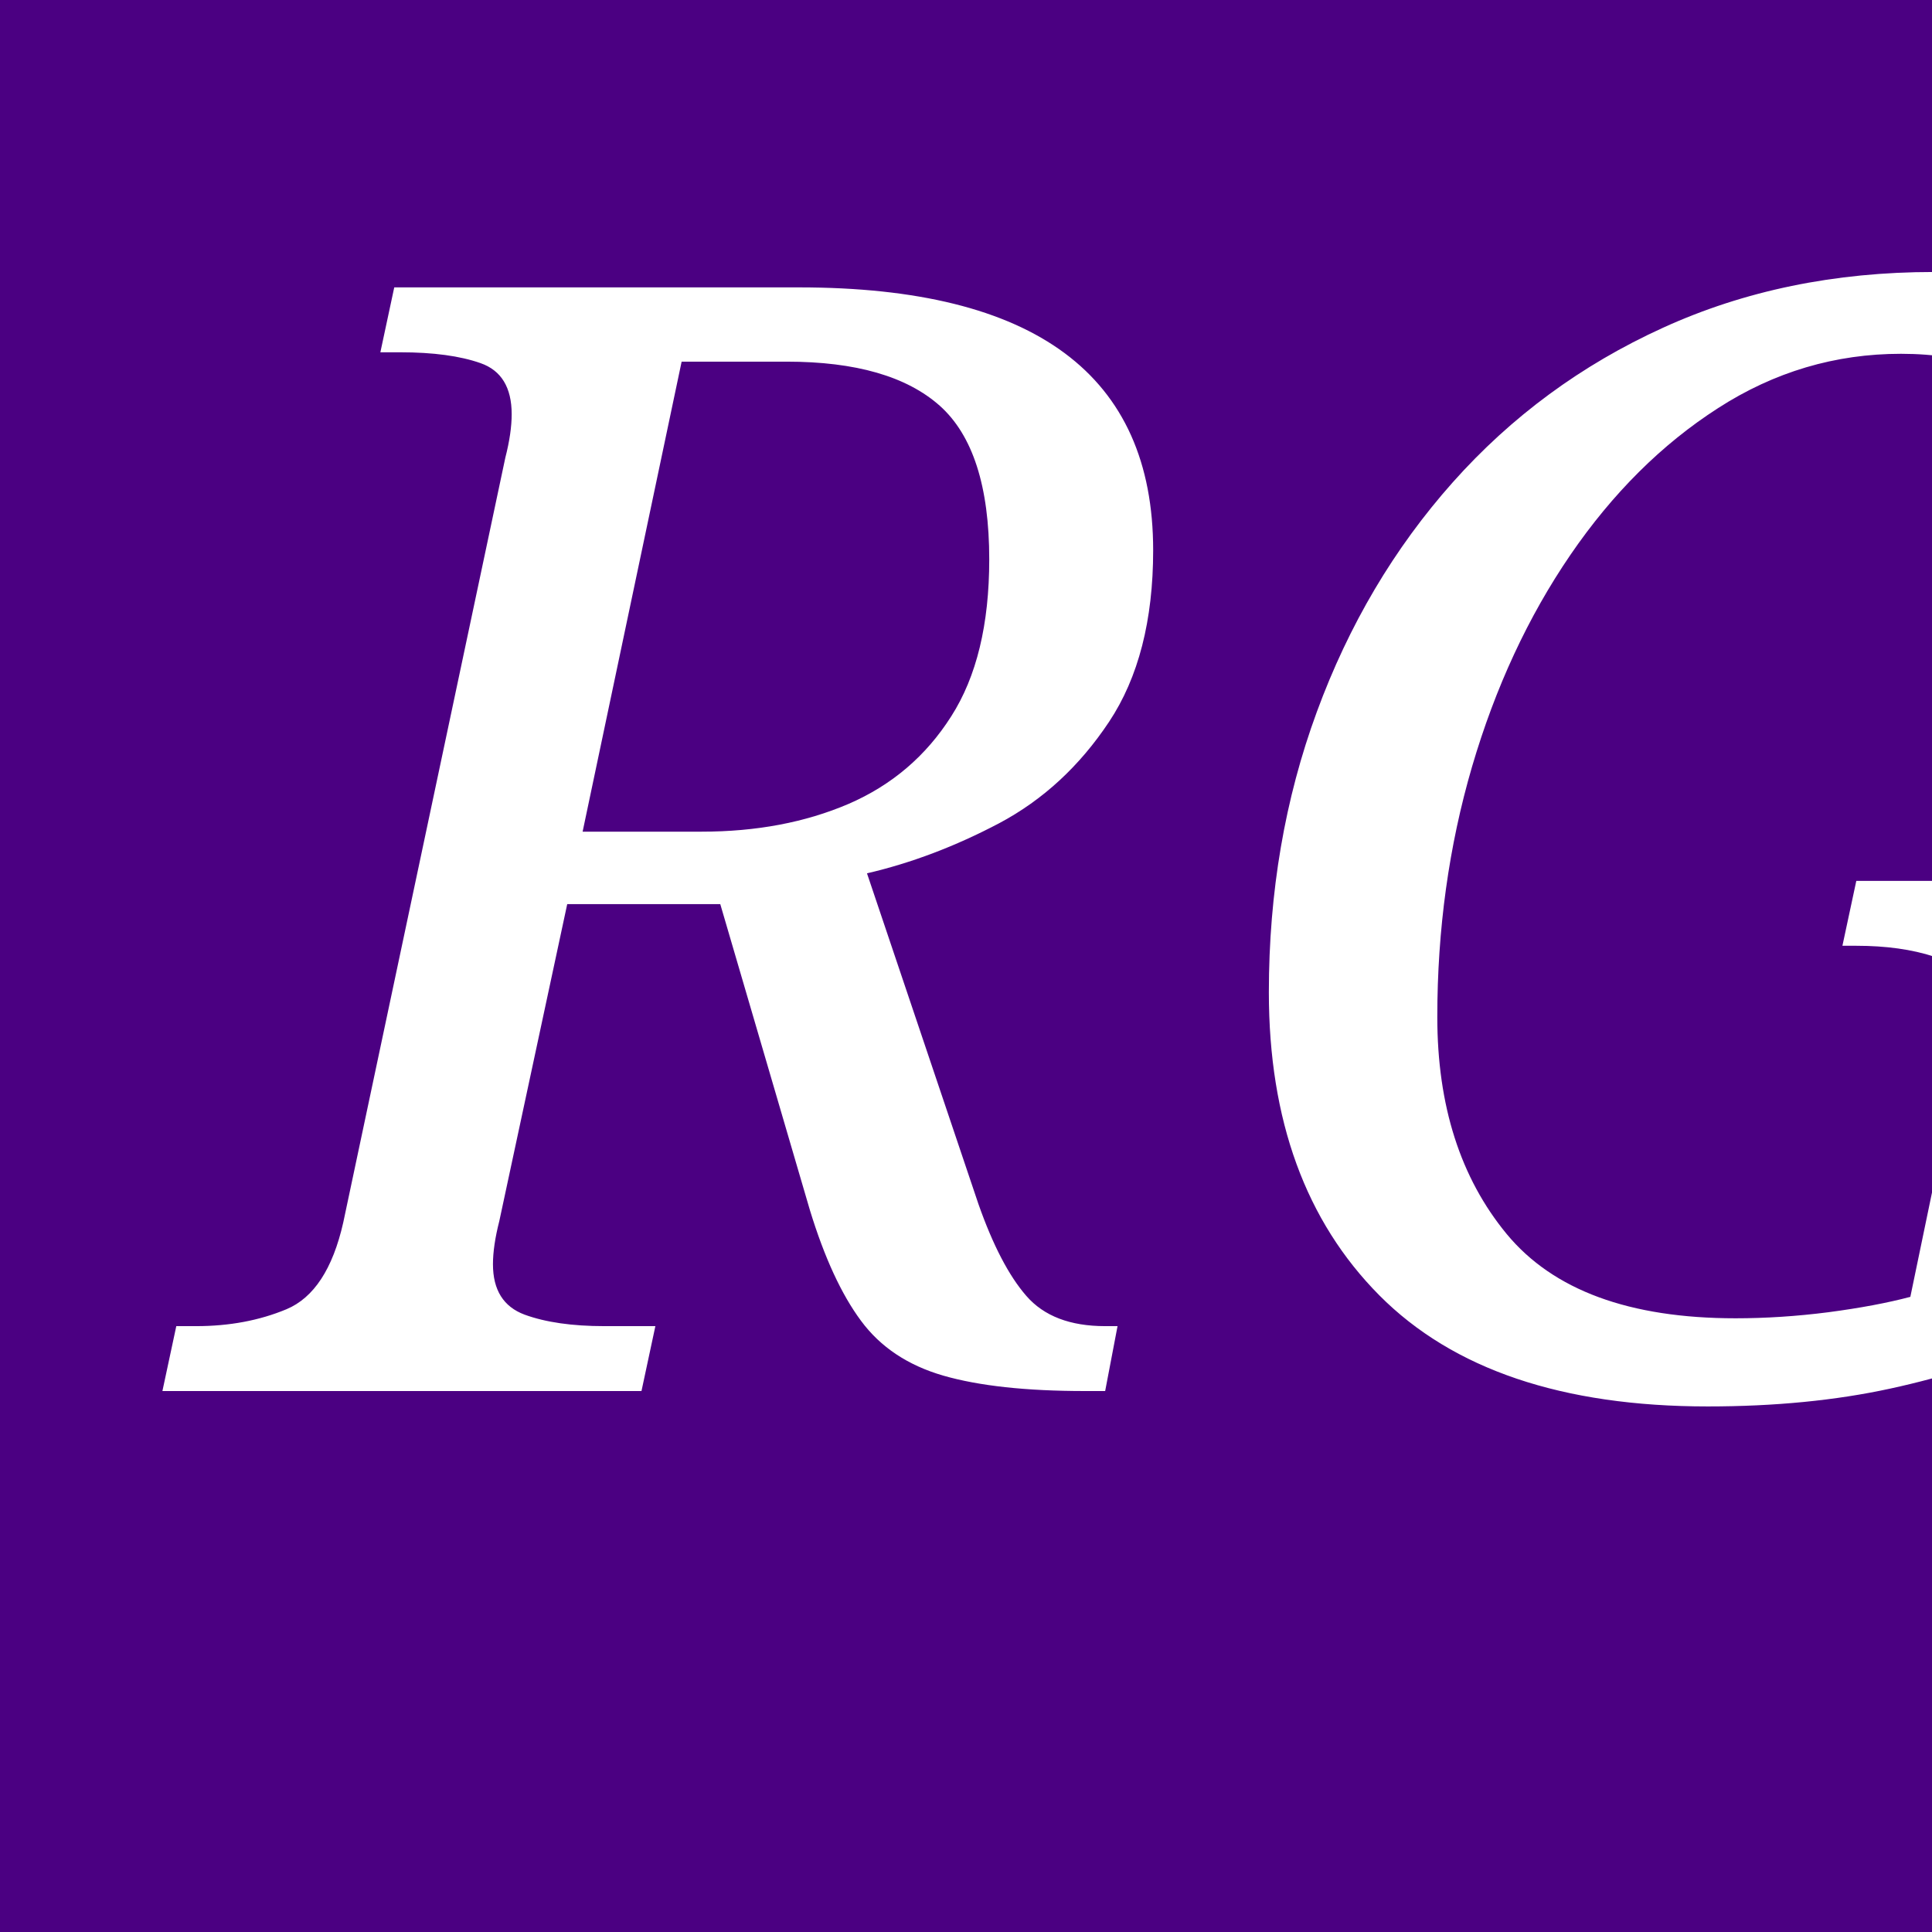
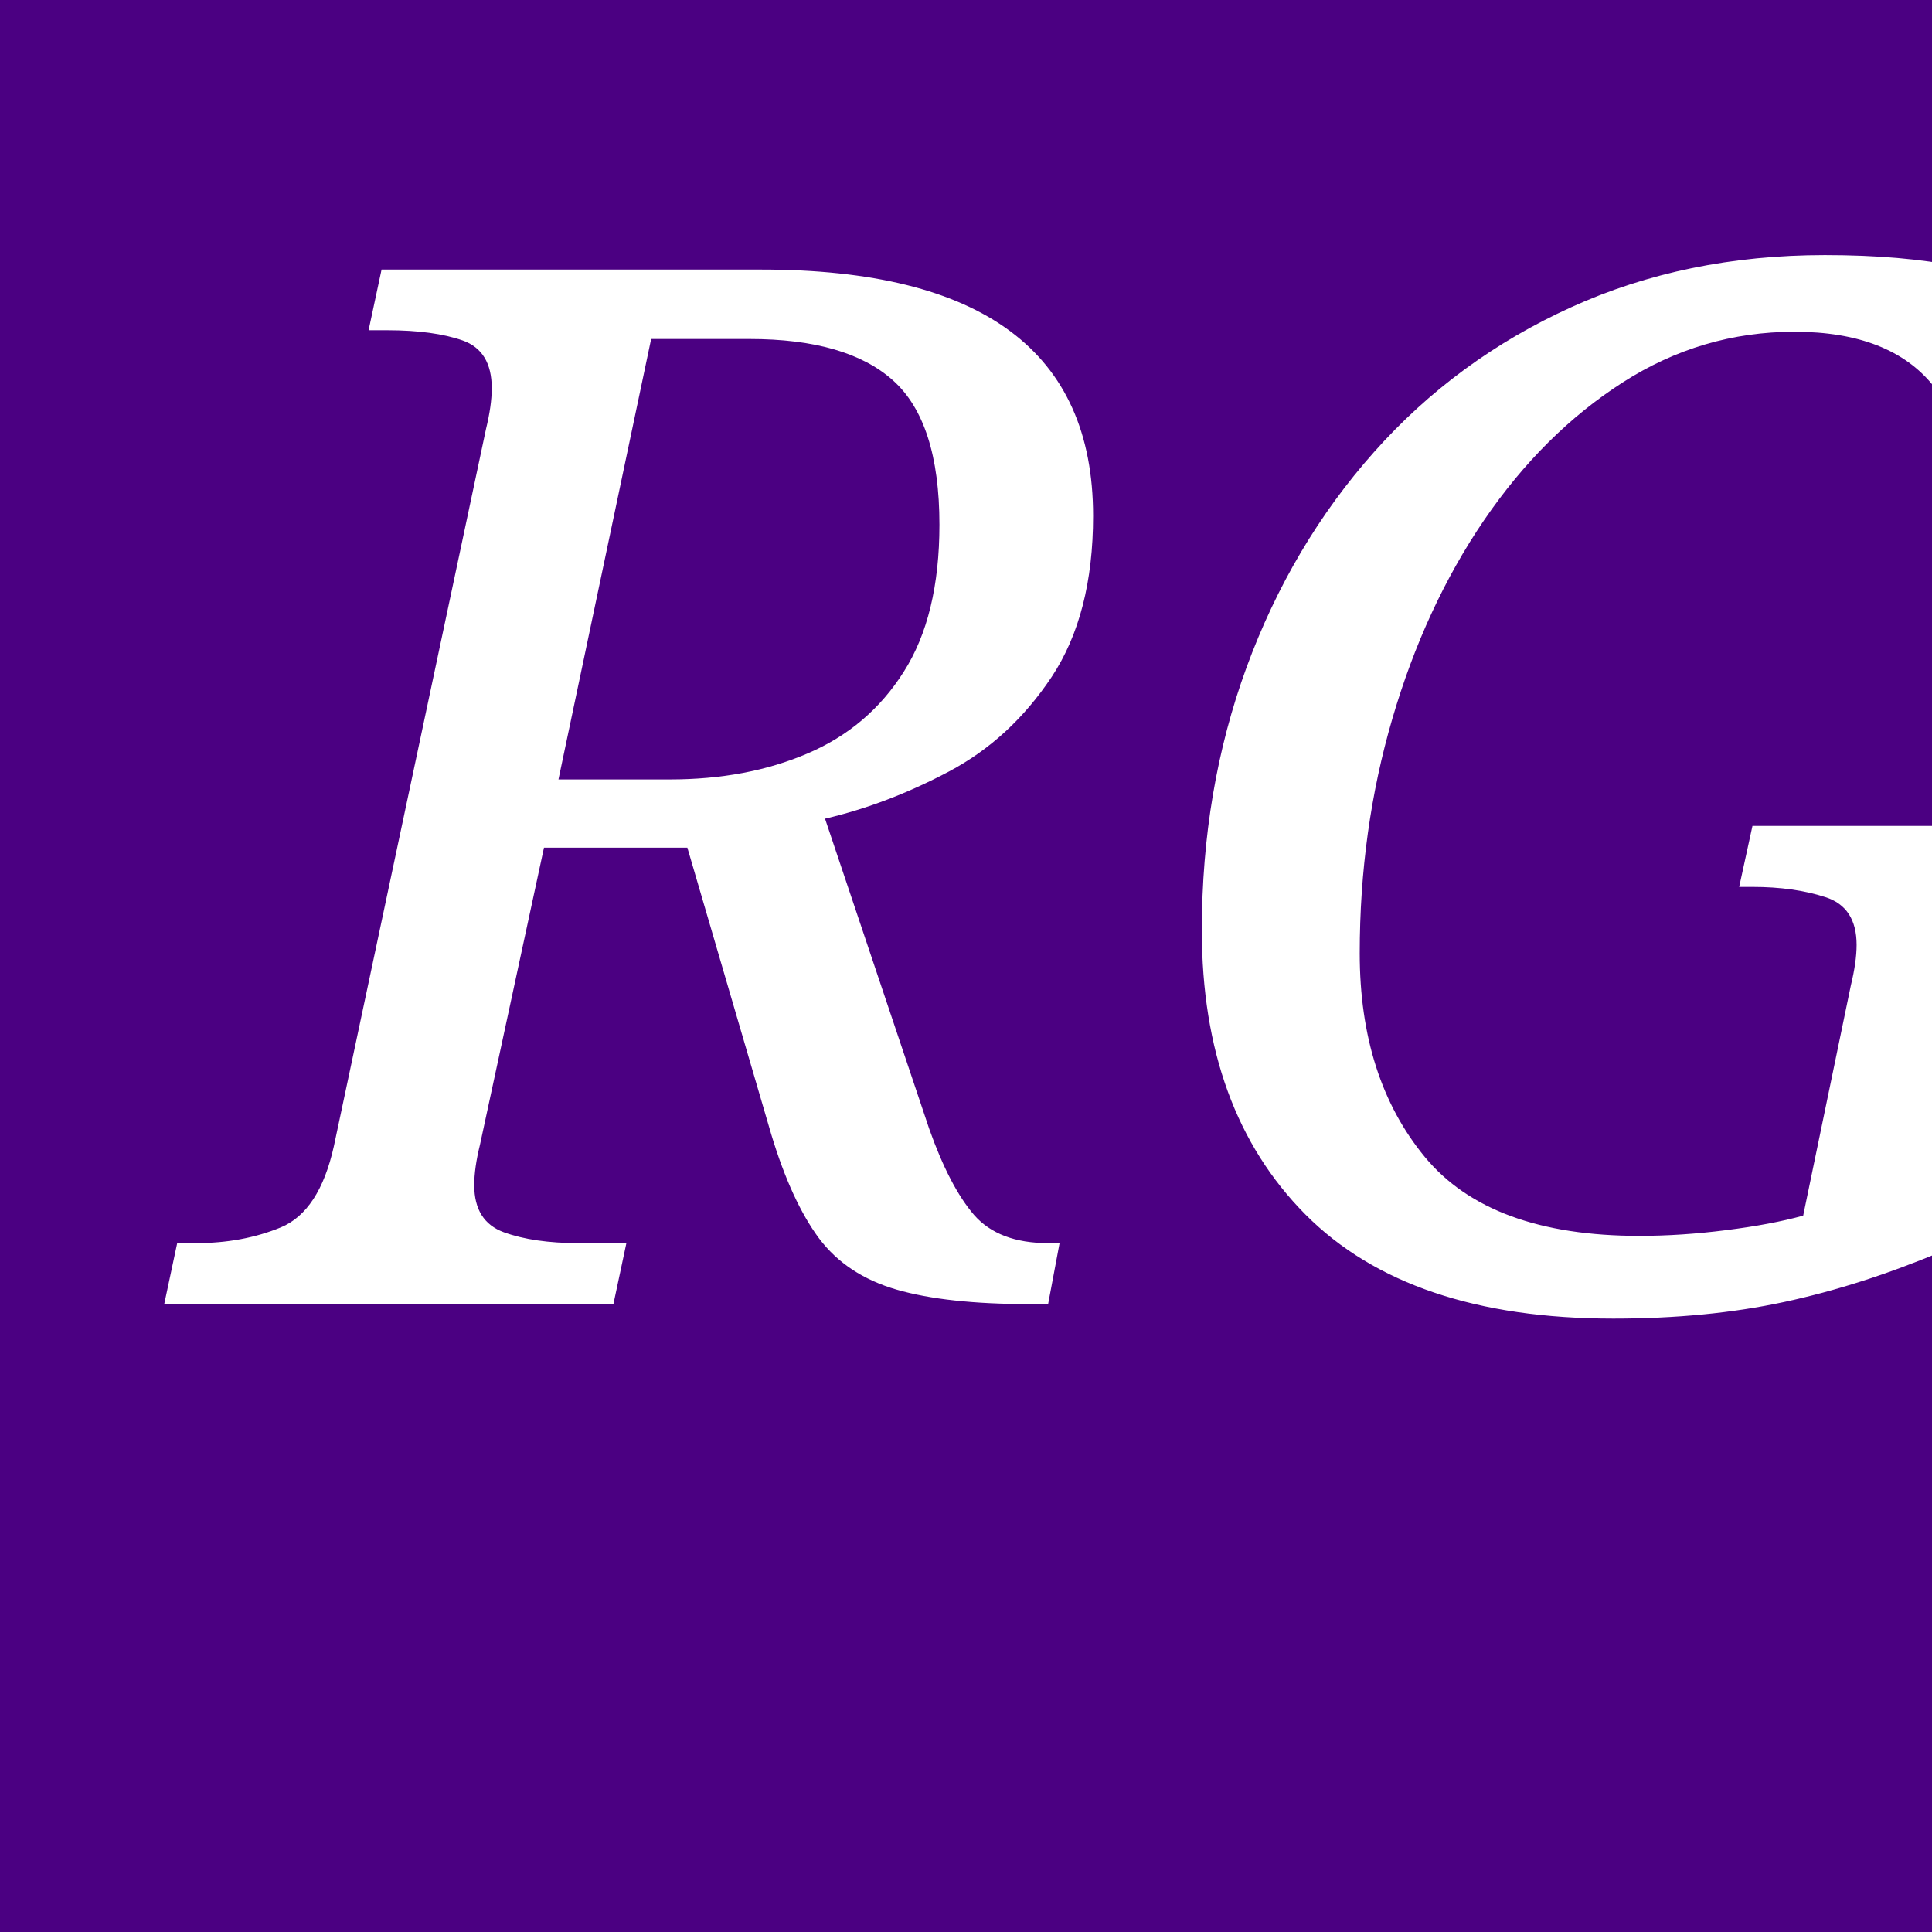
<svg xmlns="http://www.w3.org/2000/svg" viewBox="0 0 100 100">
  <rect width="100" height="100" fill="#4B0082" />
-   <text y=".9em" font-size="80" x="10" fill="white" font-family="serif" font-style="italic">RG</text>
+   <text y=".9em" font-size="75" x="10" fill="white" font-family="serif" font-style="italic">RG</text>
</svg>
